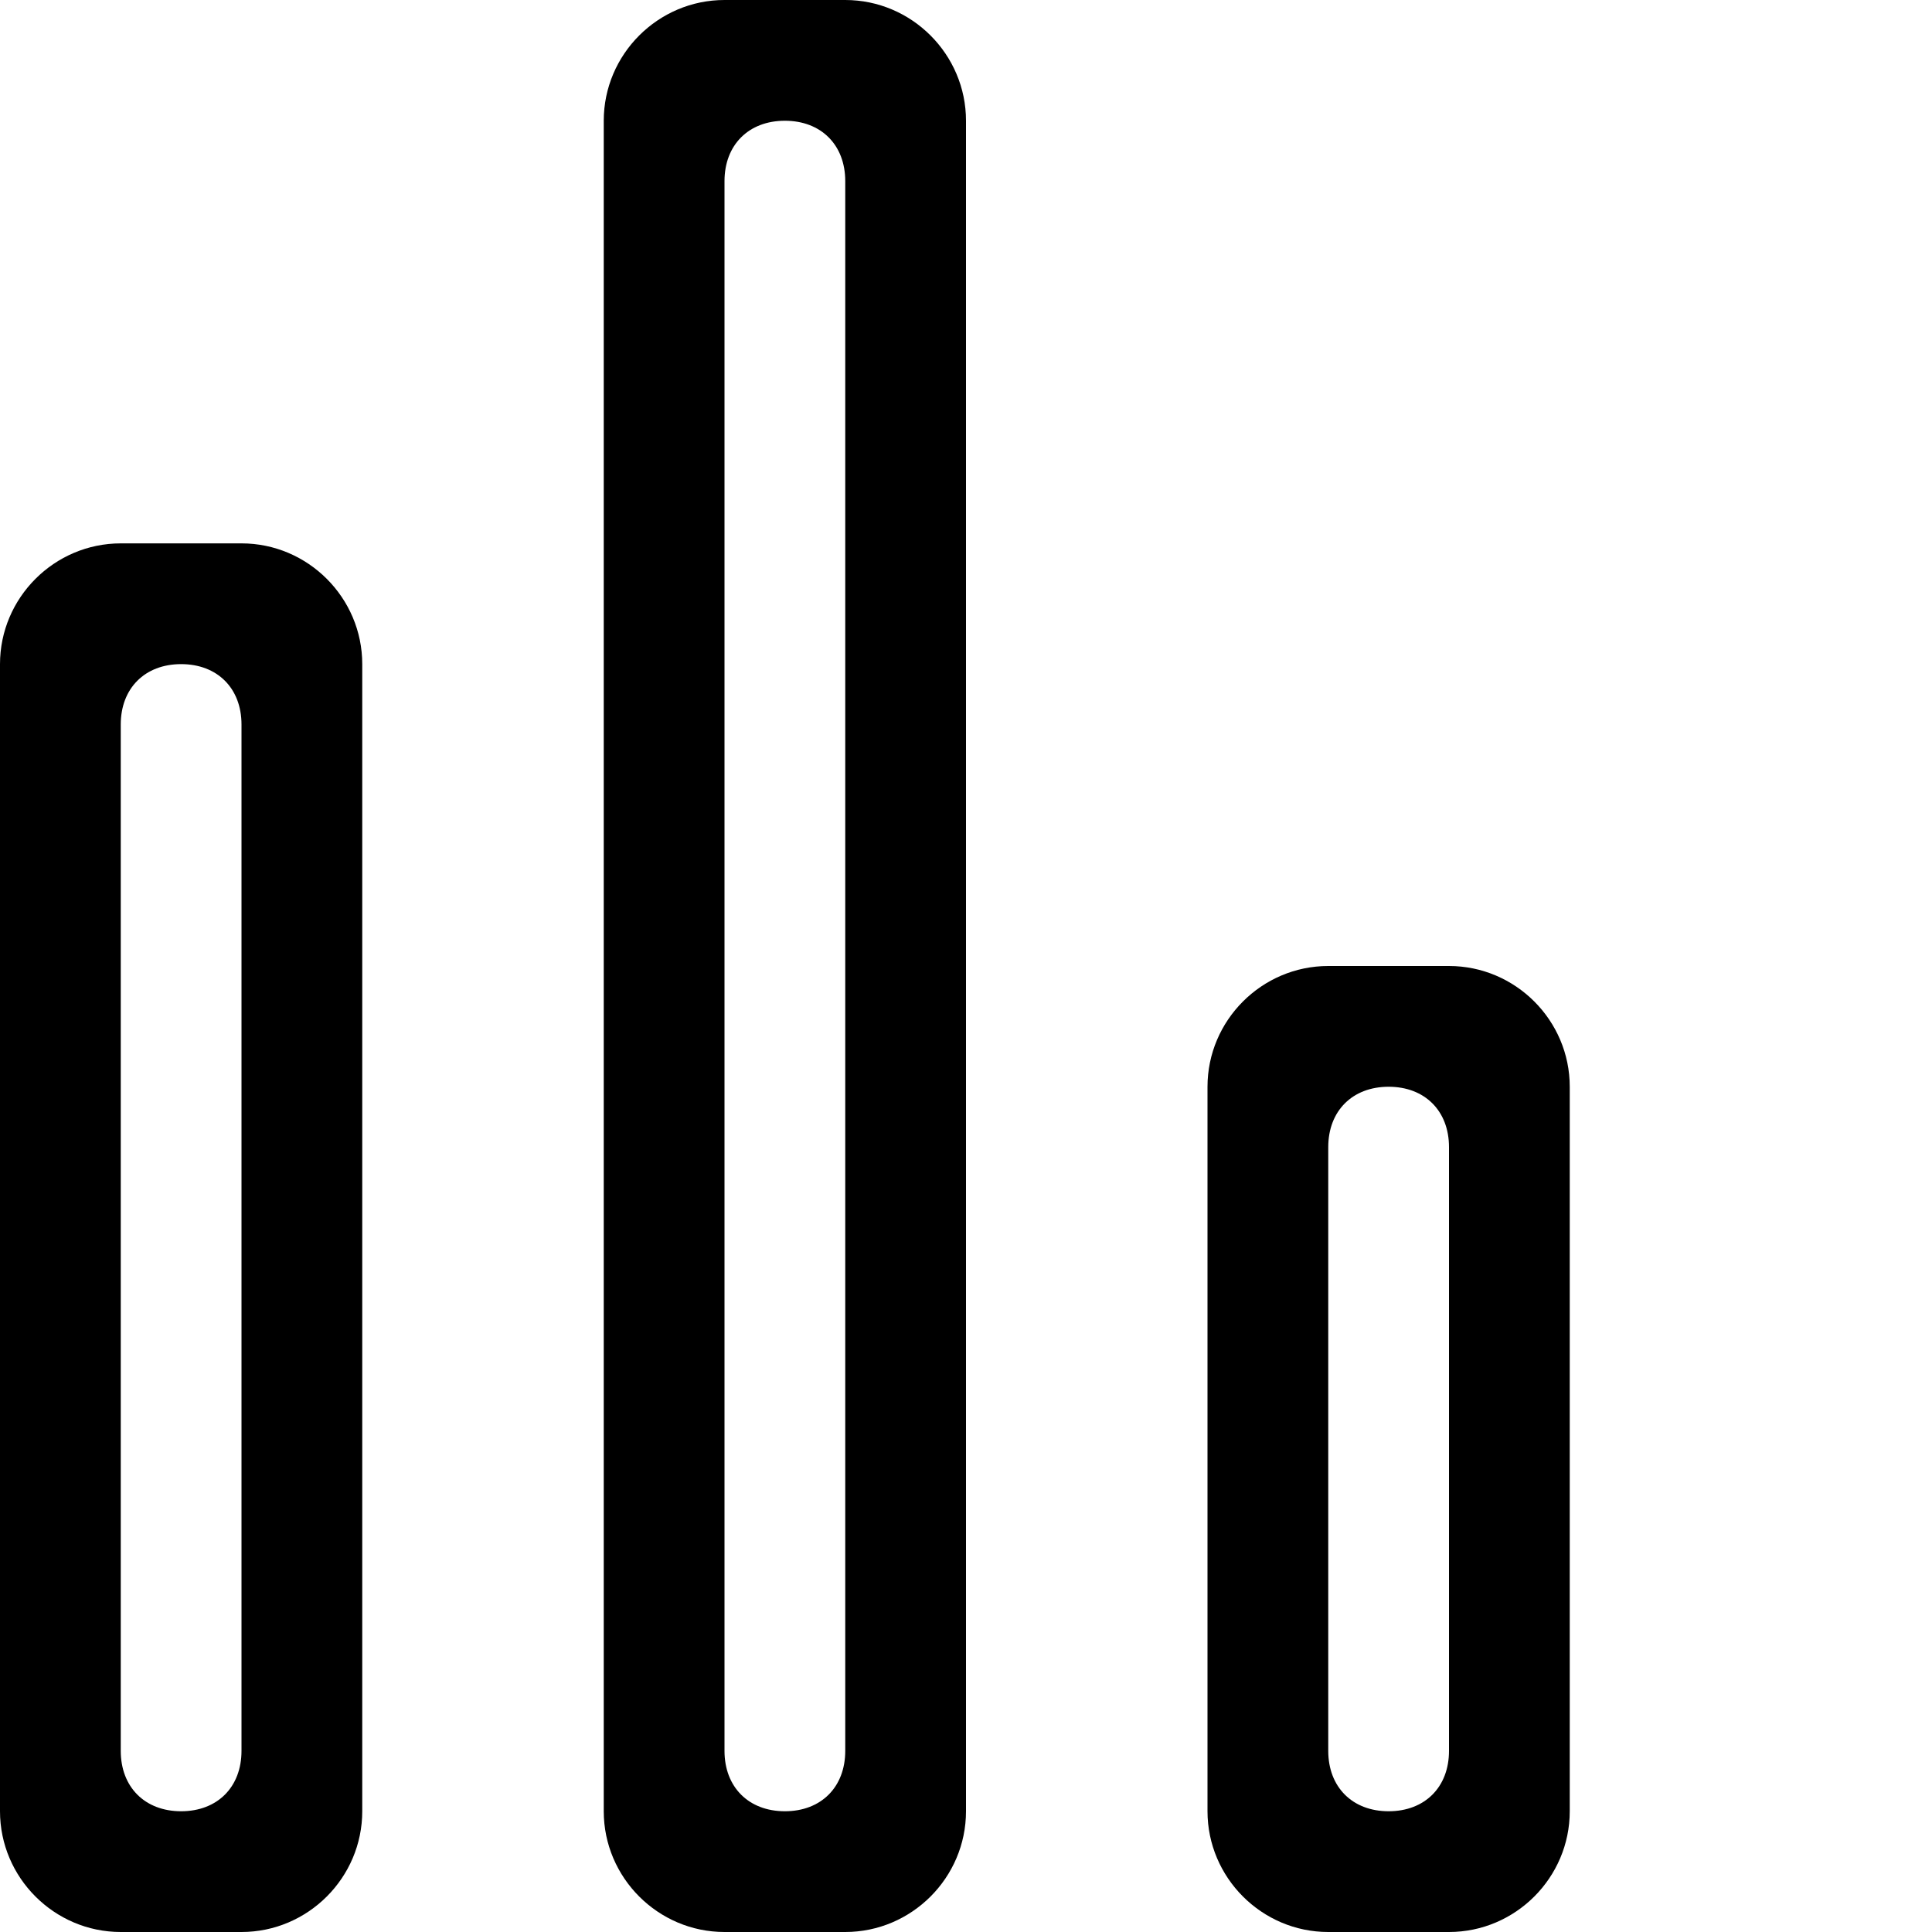
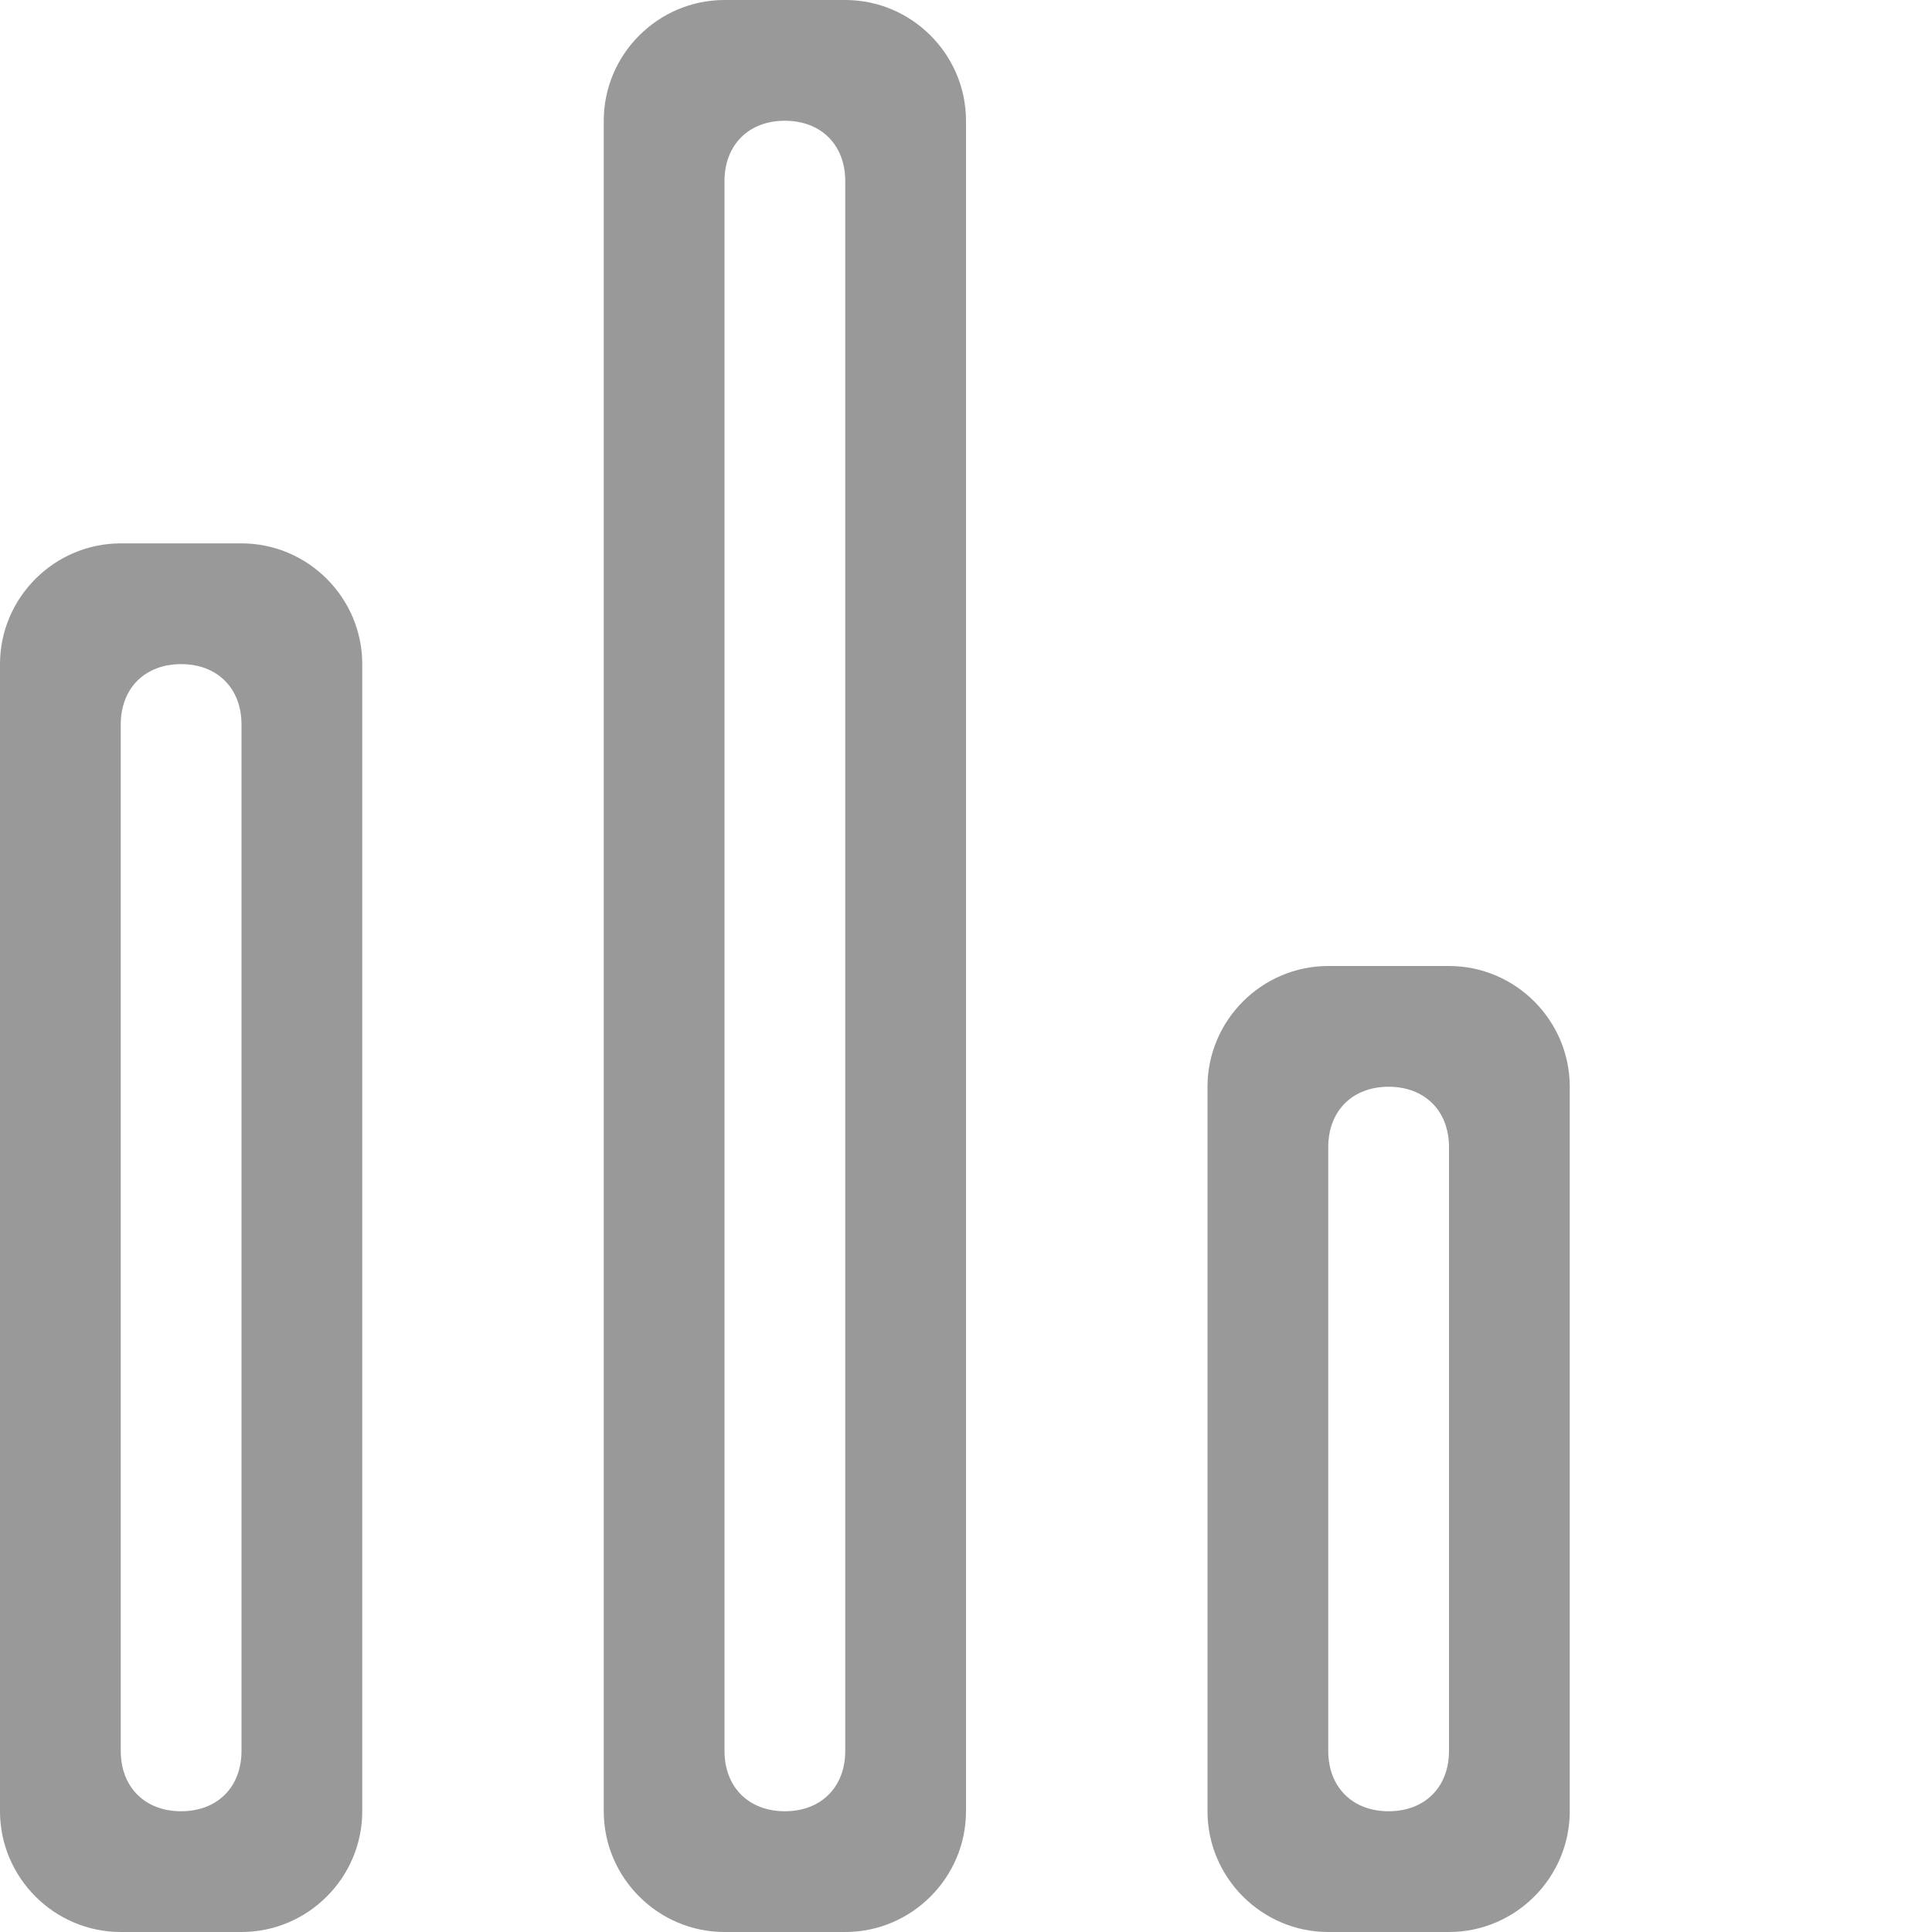
<svg xmlns="http://www.w3.org/2000/svg" version="1.1" id="Line_12" x="0px" y="0px" viewBox="0 0 32 32" style="enable-background:new 0 0 32 32;" xml:space="preserve">
+   <style type="text/css">
+ 	.st0{fill:#999999;}
+ </style>
  <g id="_x35__10_">
    <g>
      <path class="st0" d="M14,0h-2c-1.1,0-2,0.9-2,2v28c0,1.1,0.9,2,2,2h2c1.1,0,2-0.9,2-2V2C16,0.9,15.1,0,14,0z M14,29    c0,0.6-0.4,1-1,1c-0.6,0-1-0.4-1-1V3c0-0.6,0.4-1,1-1c0.6,0,1,0.4,1,1V29z M4,9H2c-1.1,0-2,0.9-2,2v19c0,1.1,0.9,2,2,2h2    c1.1,0,2-0.9,2-2V11C6,9.9,5.1,9,4,9z M4,29c0,0.6-0.4,1-1,1c-0.6,0-1-0.4-1-1V12c0-0.6,0.4-1,1-1c0.6,0,1,0.4,1,1V29z M24,16h-2    c-1.1,0-2,0.9-2,2v12c0,1.1,0.9,2,2,2h2c1.1,0,2-0.9,2-2V18C26,16.9,25.1,16,24,16z M24,29c0,0.6-0.4,1-1,1c-0.6,0-1-0.4-1-1V19    c0-0.6,0.4-1,1-1c0.6,0,1,0.4,1,1V29z" />
    </g>
  </g>
</svg>
